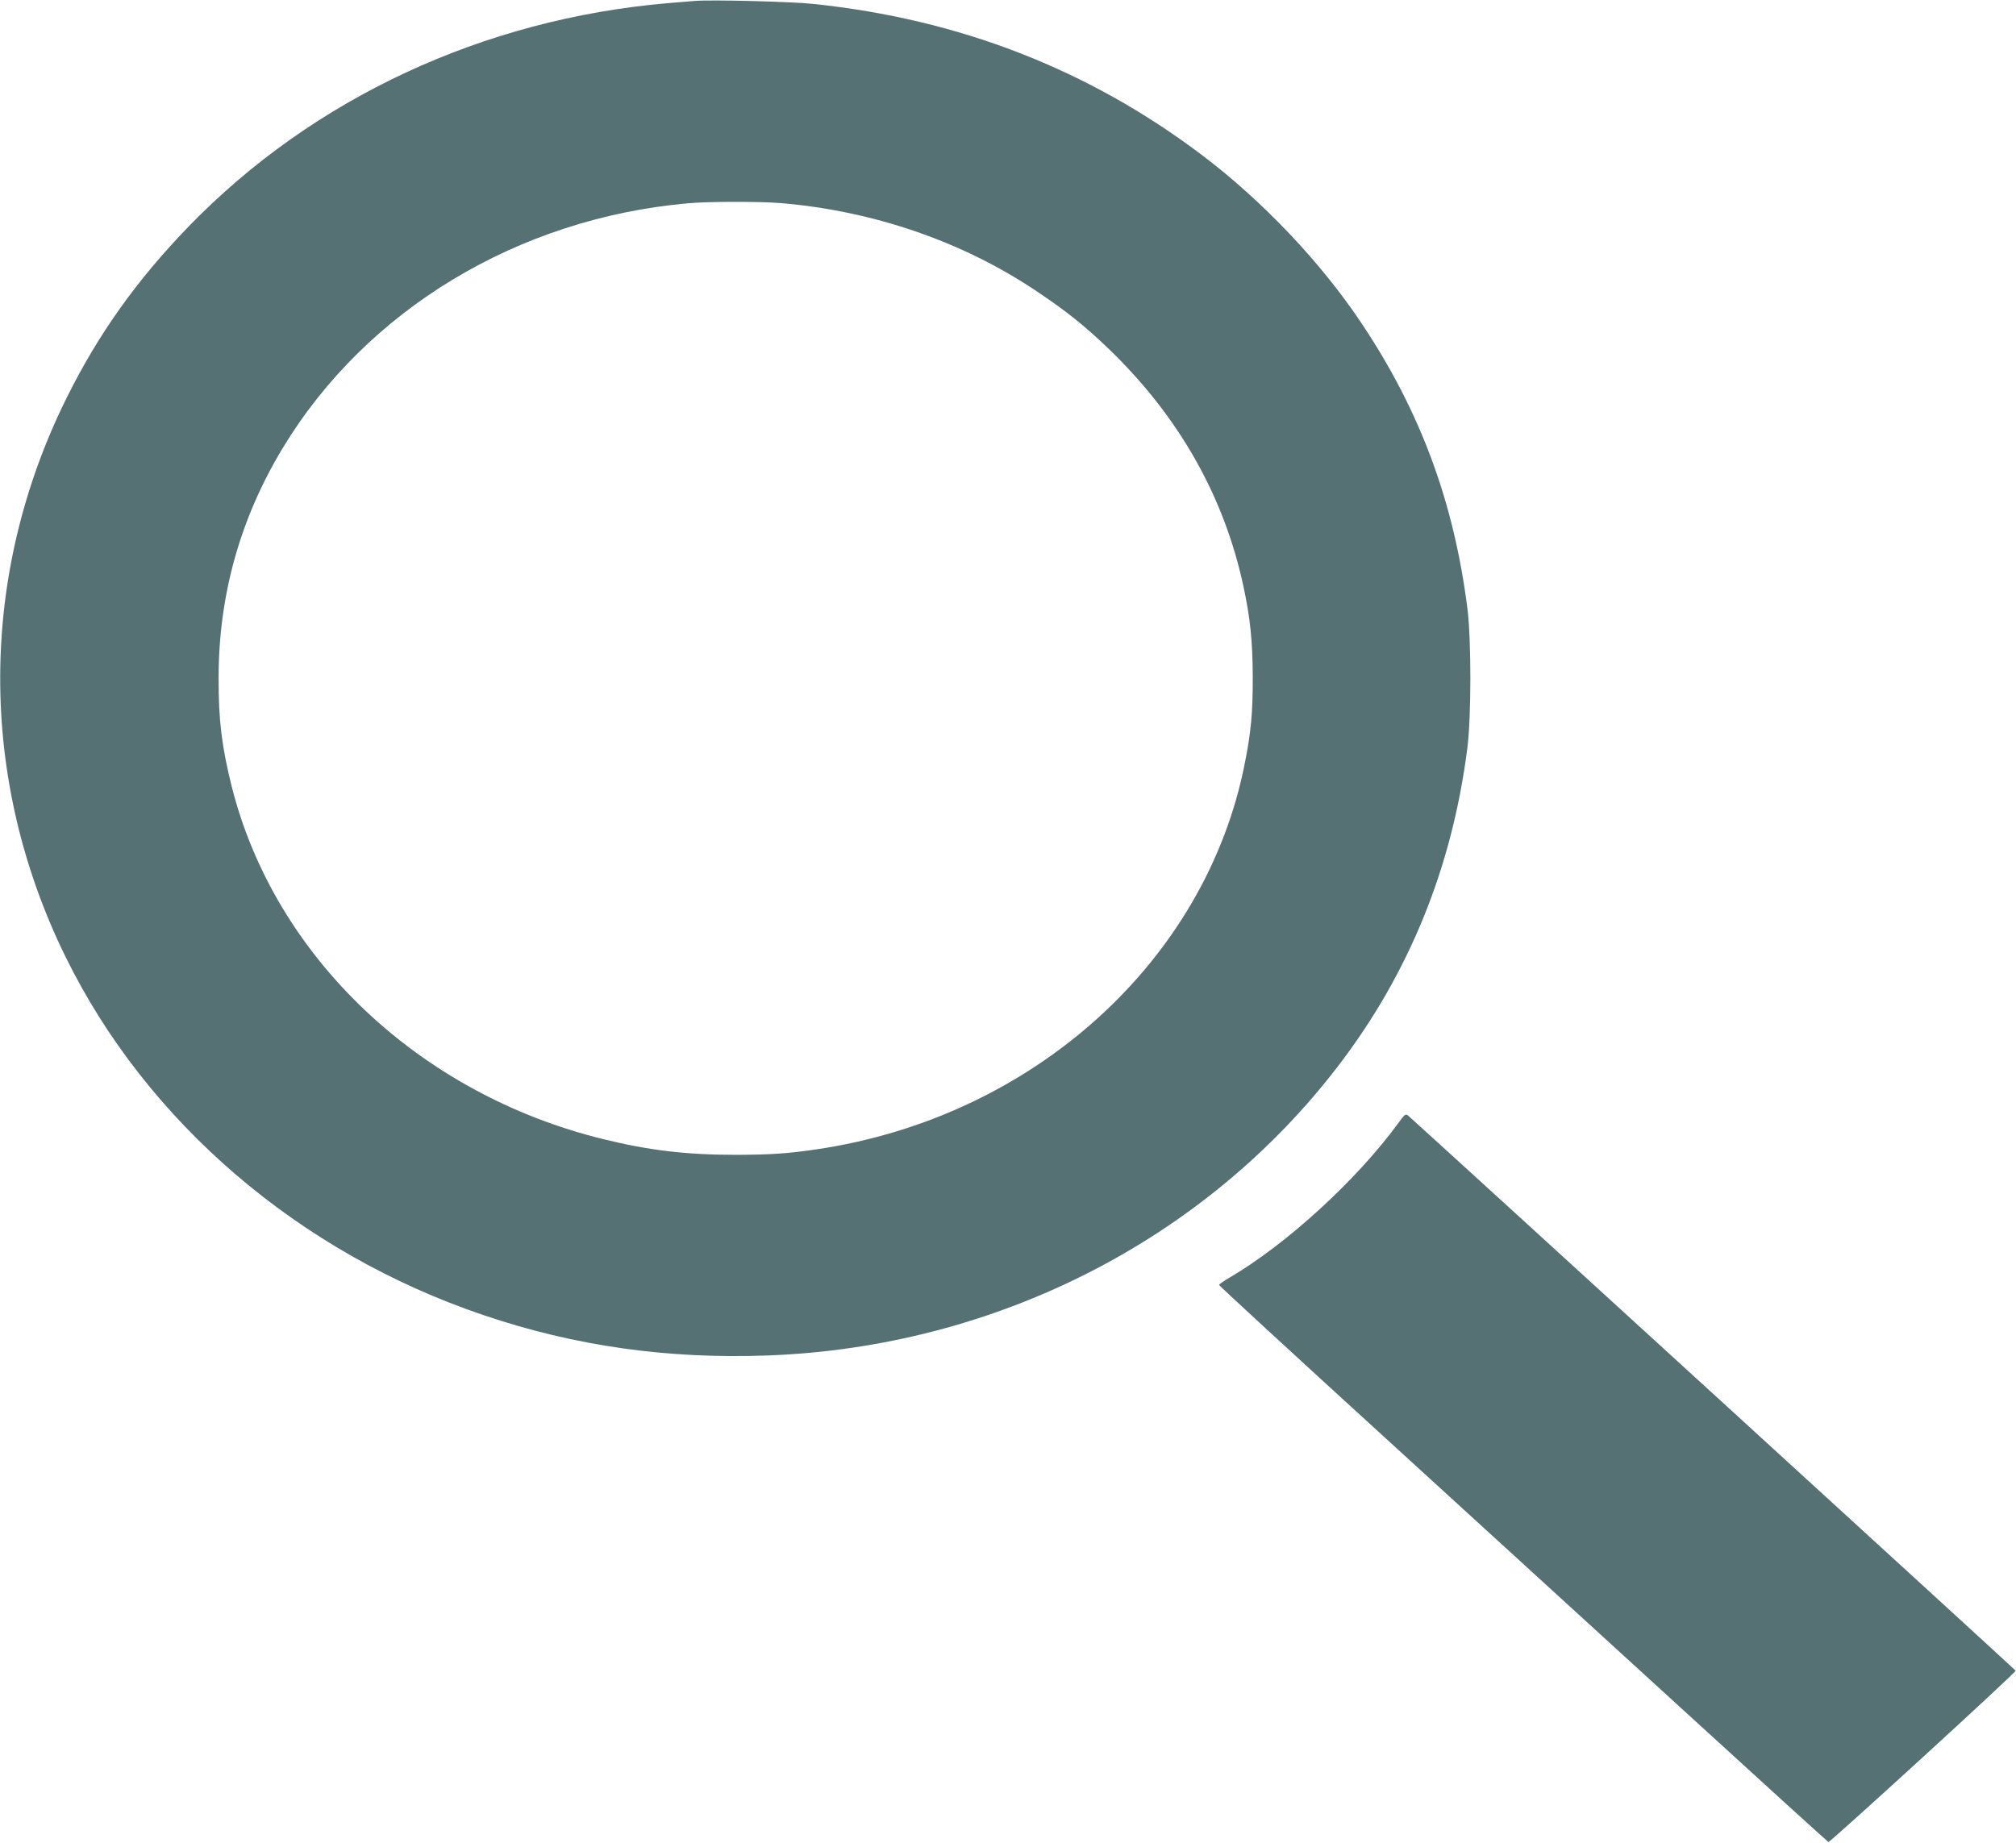
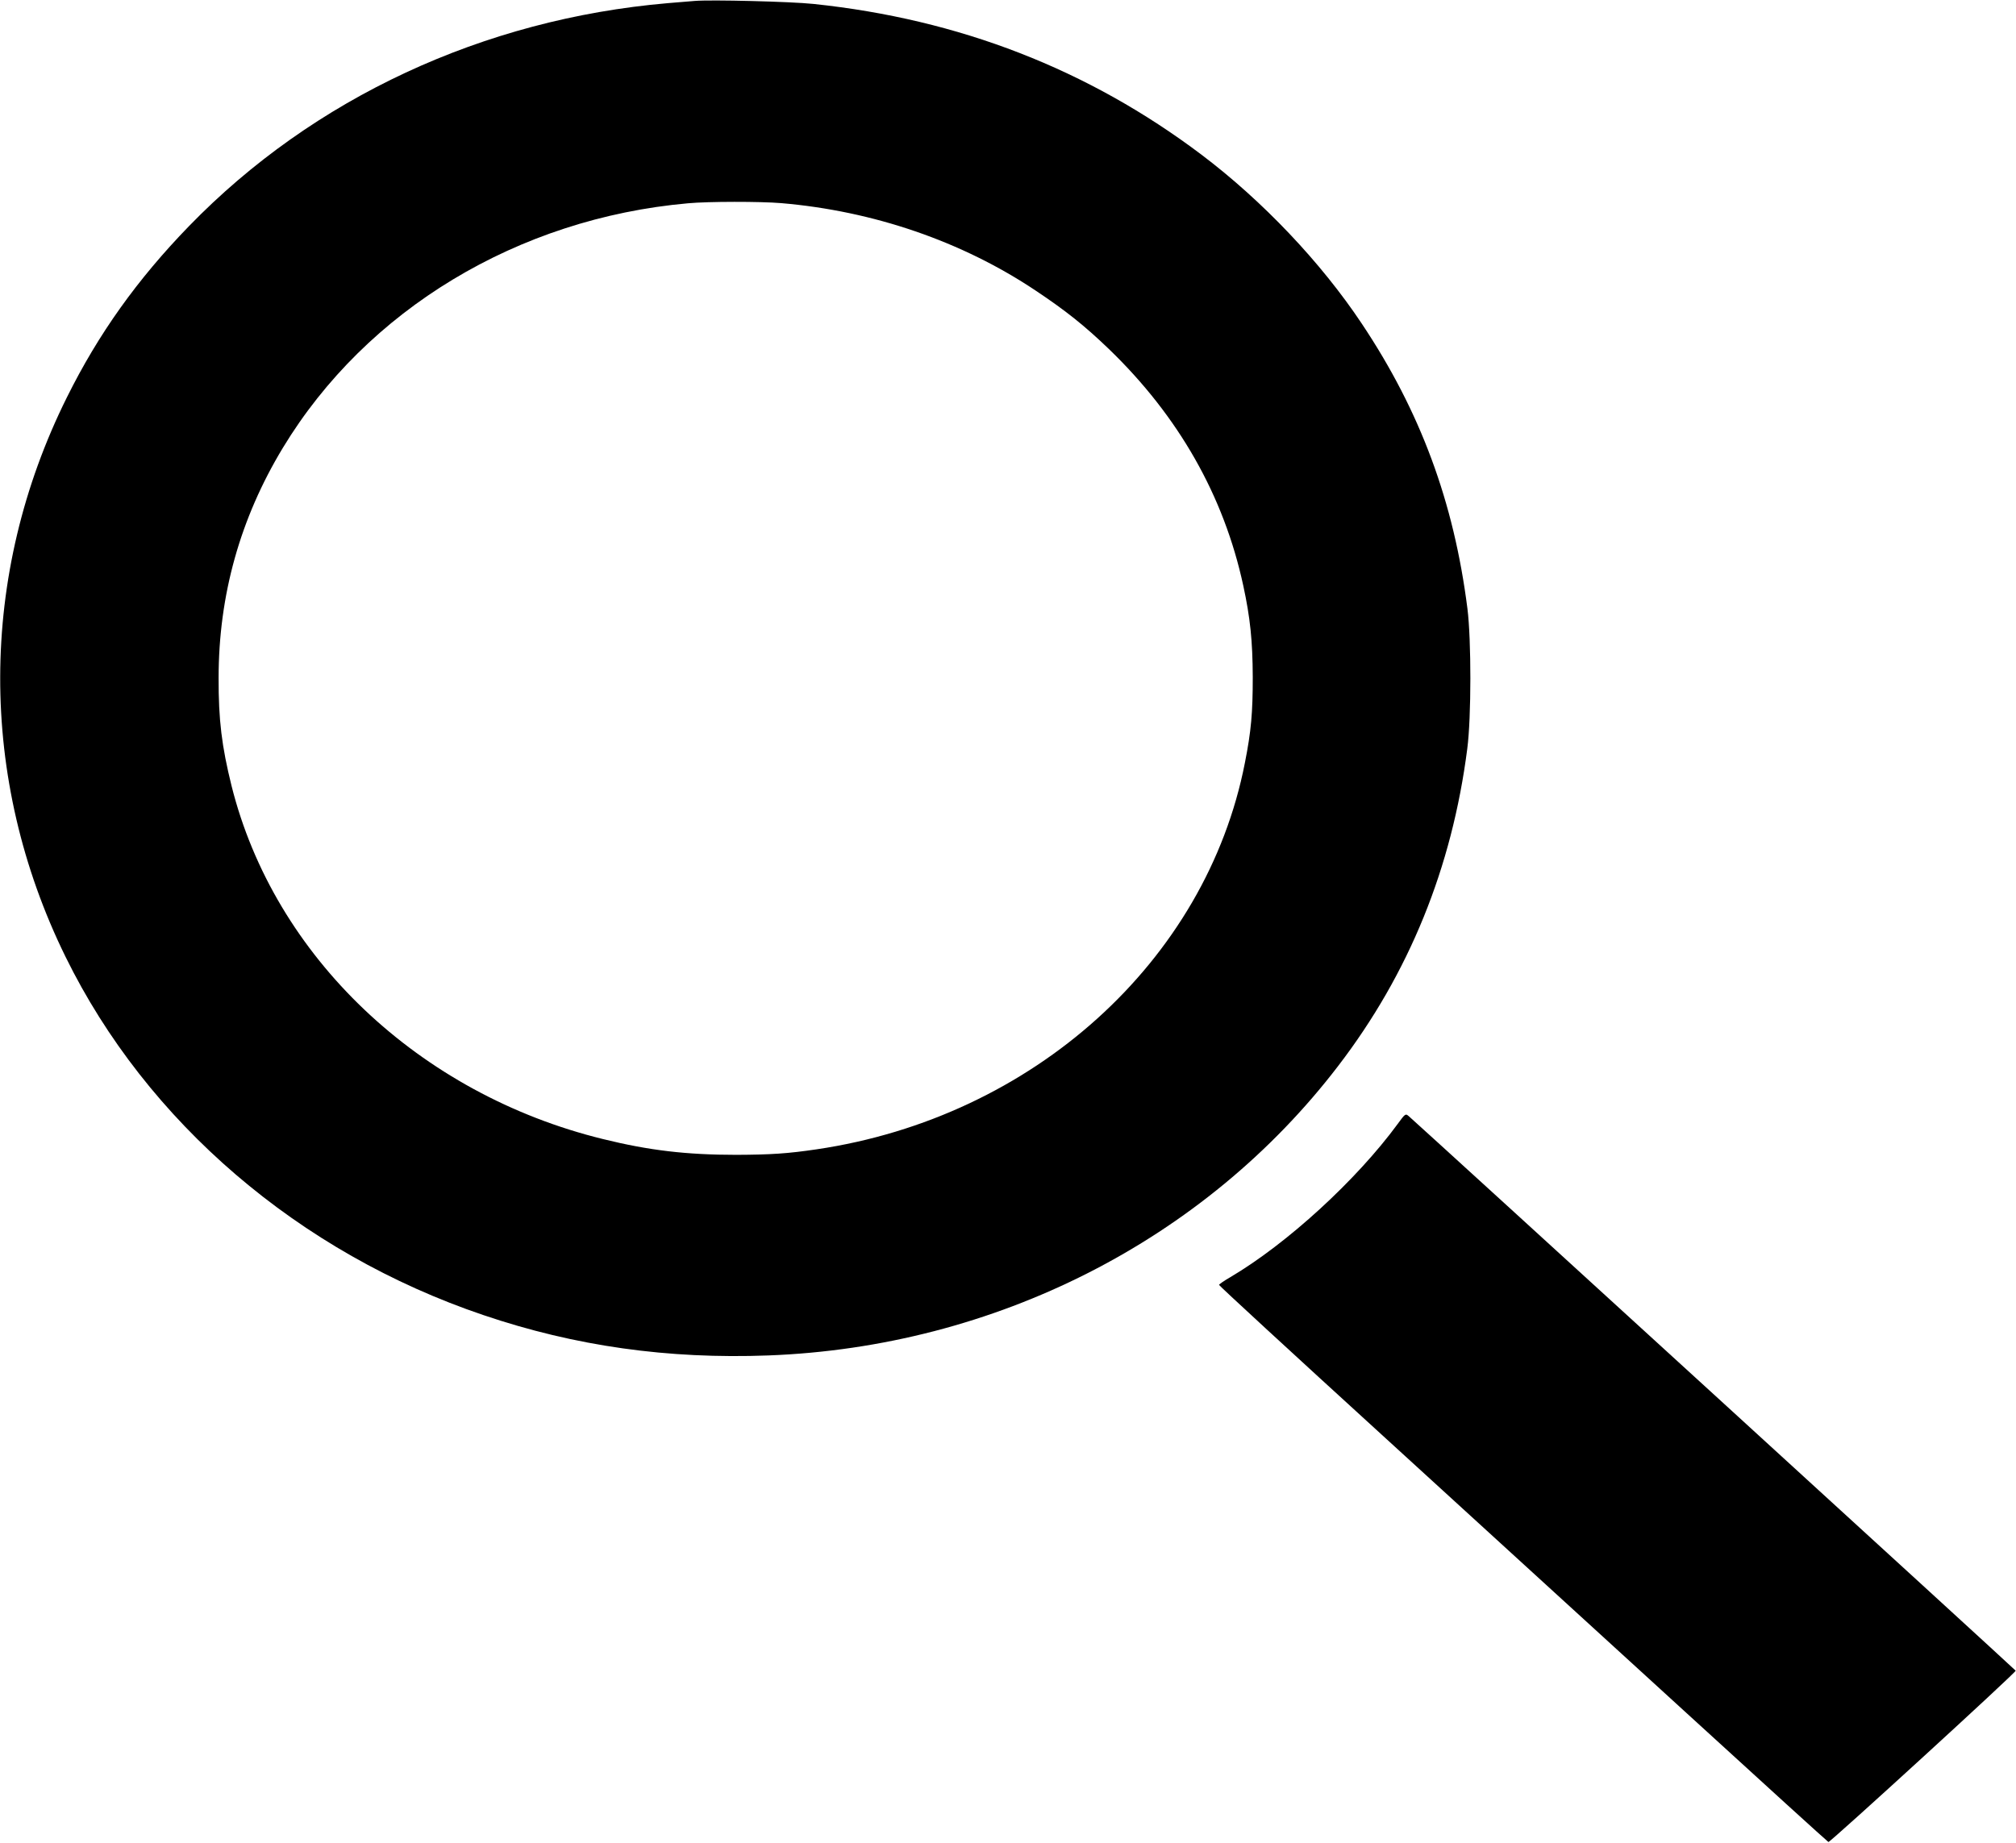
<svg xmlns="http://www.w3.org/2000/svg" version="1.0" width="1280pt" height="1170pt" viewBox="0 0 1280 1170" preserveAspectRatio="xMidYMid meet">
  <g transform="translate(0,1170) scale(0.1,-0.1)" fill="#000000" stroke="none">
-     <path fill="#557174" d="M4410 11694 c-25 -2 -101 -8 -170 -14 -1172 -101 -2251 -603 -3040 -1416 -328 -338 -575 -684 -775 -1087 -562 -1129 -565 -2421 -9 -3553 516 -1051 1483 -1880 2654 -2276 581 -197 1171 -280 1808 -256 1438 54 2770 730 3618 1838 450 587 723 1259 820 2015 26 198 26 692 1 890 -86 678 -299 1253 -671 1810 -259 389 -630 780 -1018 1073 -719 542 -1537 860 -2463 957 -140 15 -653 28 -755 19z m550 -1284 c586 -50 1148 -243 1615 -555 192 -128 311 -223 465 -371 444 -428 731 -934 854 -1504 44 -204 59 -349 60 -580 0 -227 -10 -343 -50 -545 -246 -1259 -1345 -2251 -2719 -2454 -183 -27 -288 -34 -510 -35 -317 0 -554 28 -846 100 -1170 287 -2088 1160 -2359 2244 -62 250 -83 419 -82 685 0 525 137 1013 408 1461 531 877 1492 1457 2572 1553 129 12 461 12 592 1z" />
-     <path fill="#557174" d="M8874 4562 c-261 -356 -702 -760 -1061 -972 -40 -23 -73 -46 -73 -50 0 -5 467 -435 1038 -956 570 -521 1439 -1315 1930 -1763 491 -449 896 -817 901 -819 10 -4 1193 1078 1189 1088 -2 6 -3749 3430 -3854 3522 -20 17 -22 16 -70 -50z" />
+     <path fill="black" d="M4410 11694 c-25 -2 -101 -8 -170 -14 -1172 -101 -2251 -603 -3040 -1416 -328 -338 -575 -684 -775 -1087 -562 -1129 -565 -2421 -9 -3553 516 -1051 1483 -1880 2654 -2276 581 -197 1171 -280 1808 -256 1438 54 2770 730 3618 1838 450 587 723 1259 820 2015 26 198 26 692 1 890 -86 678 -299 1253 -671 1810 -259 389 -630 780 -1018 1073 -719 542 -1537 860 -2463 957 -140 15 -653 28 -755 19z m550 -1284 c586 -50 1148 -243 1615 -555 192 -128 311 -223 465 -371 444 -428 731 -934 854 -1504 44 -204 59 -349 60 -580 0 -227 -10 -343 -50 -545 -246 -1259 -1345 -2251 -2719 -2454 -183 -27 -288 -34 -510 -35 -317 0 -554 28 -846 100 -1170 287 -2088 1160 -2359 2244 -62 250 -83 419 -82 685 0 525 137 1013 408 1461 531 877 1492 1457 2572 1553 129 12 461 12 592 1z" />
+     <path fill="black" d="M8874 4562 c-261 -356 -702 -760 -1061 -972 -40 -23 -73 -46 -73 -50 0 -5 467 -435 1038 -956 570 -521 1439 -1315 1930 -1763 491 -449 896 -817 901 -819 10 -4 1193 1078 1189 1088 -2 6 -3749 3430 -3854 3522 -20 17 -22 16 -70 -50z" />
  </g>
</svg>
